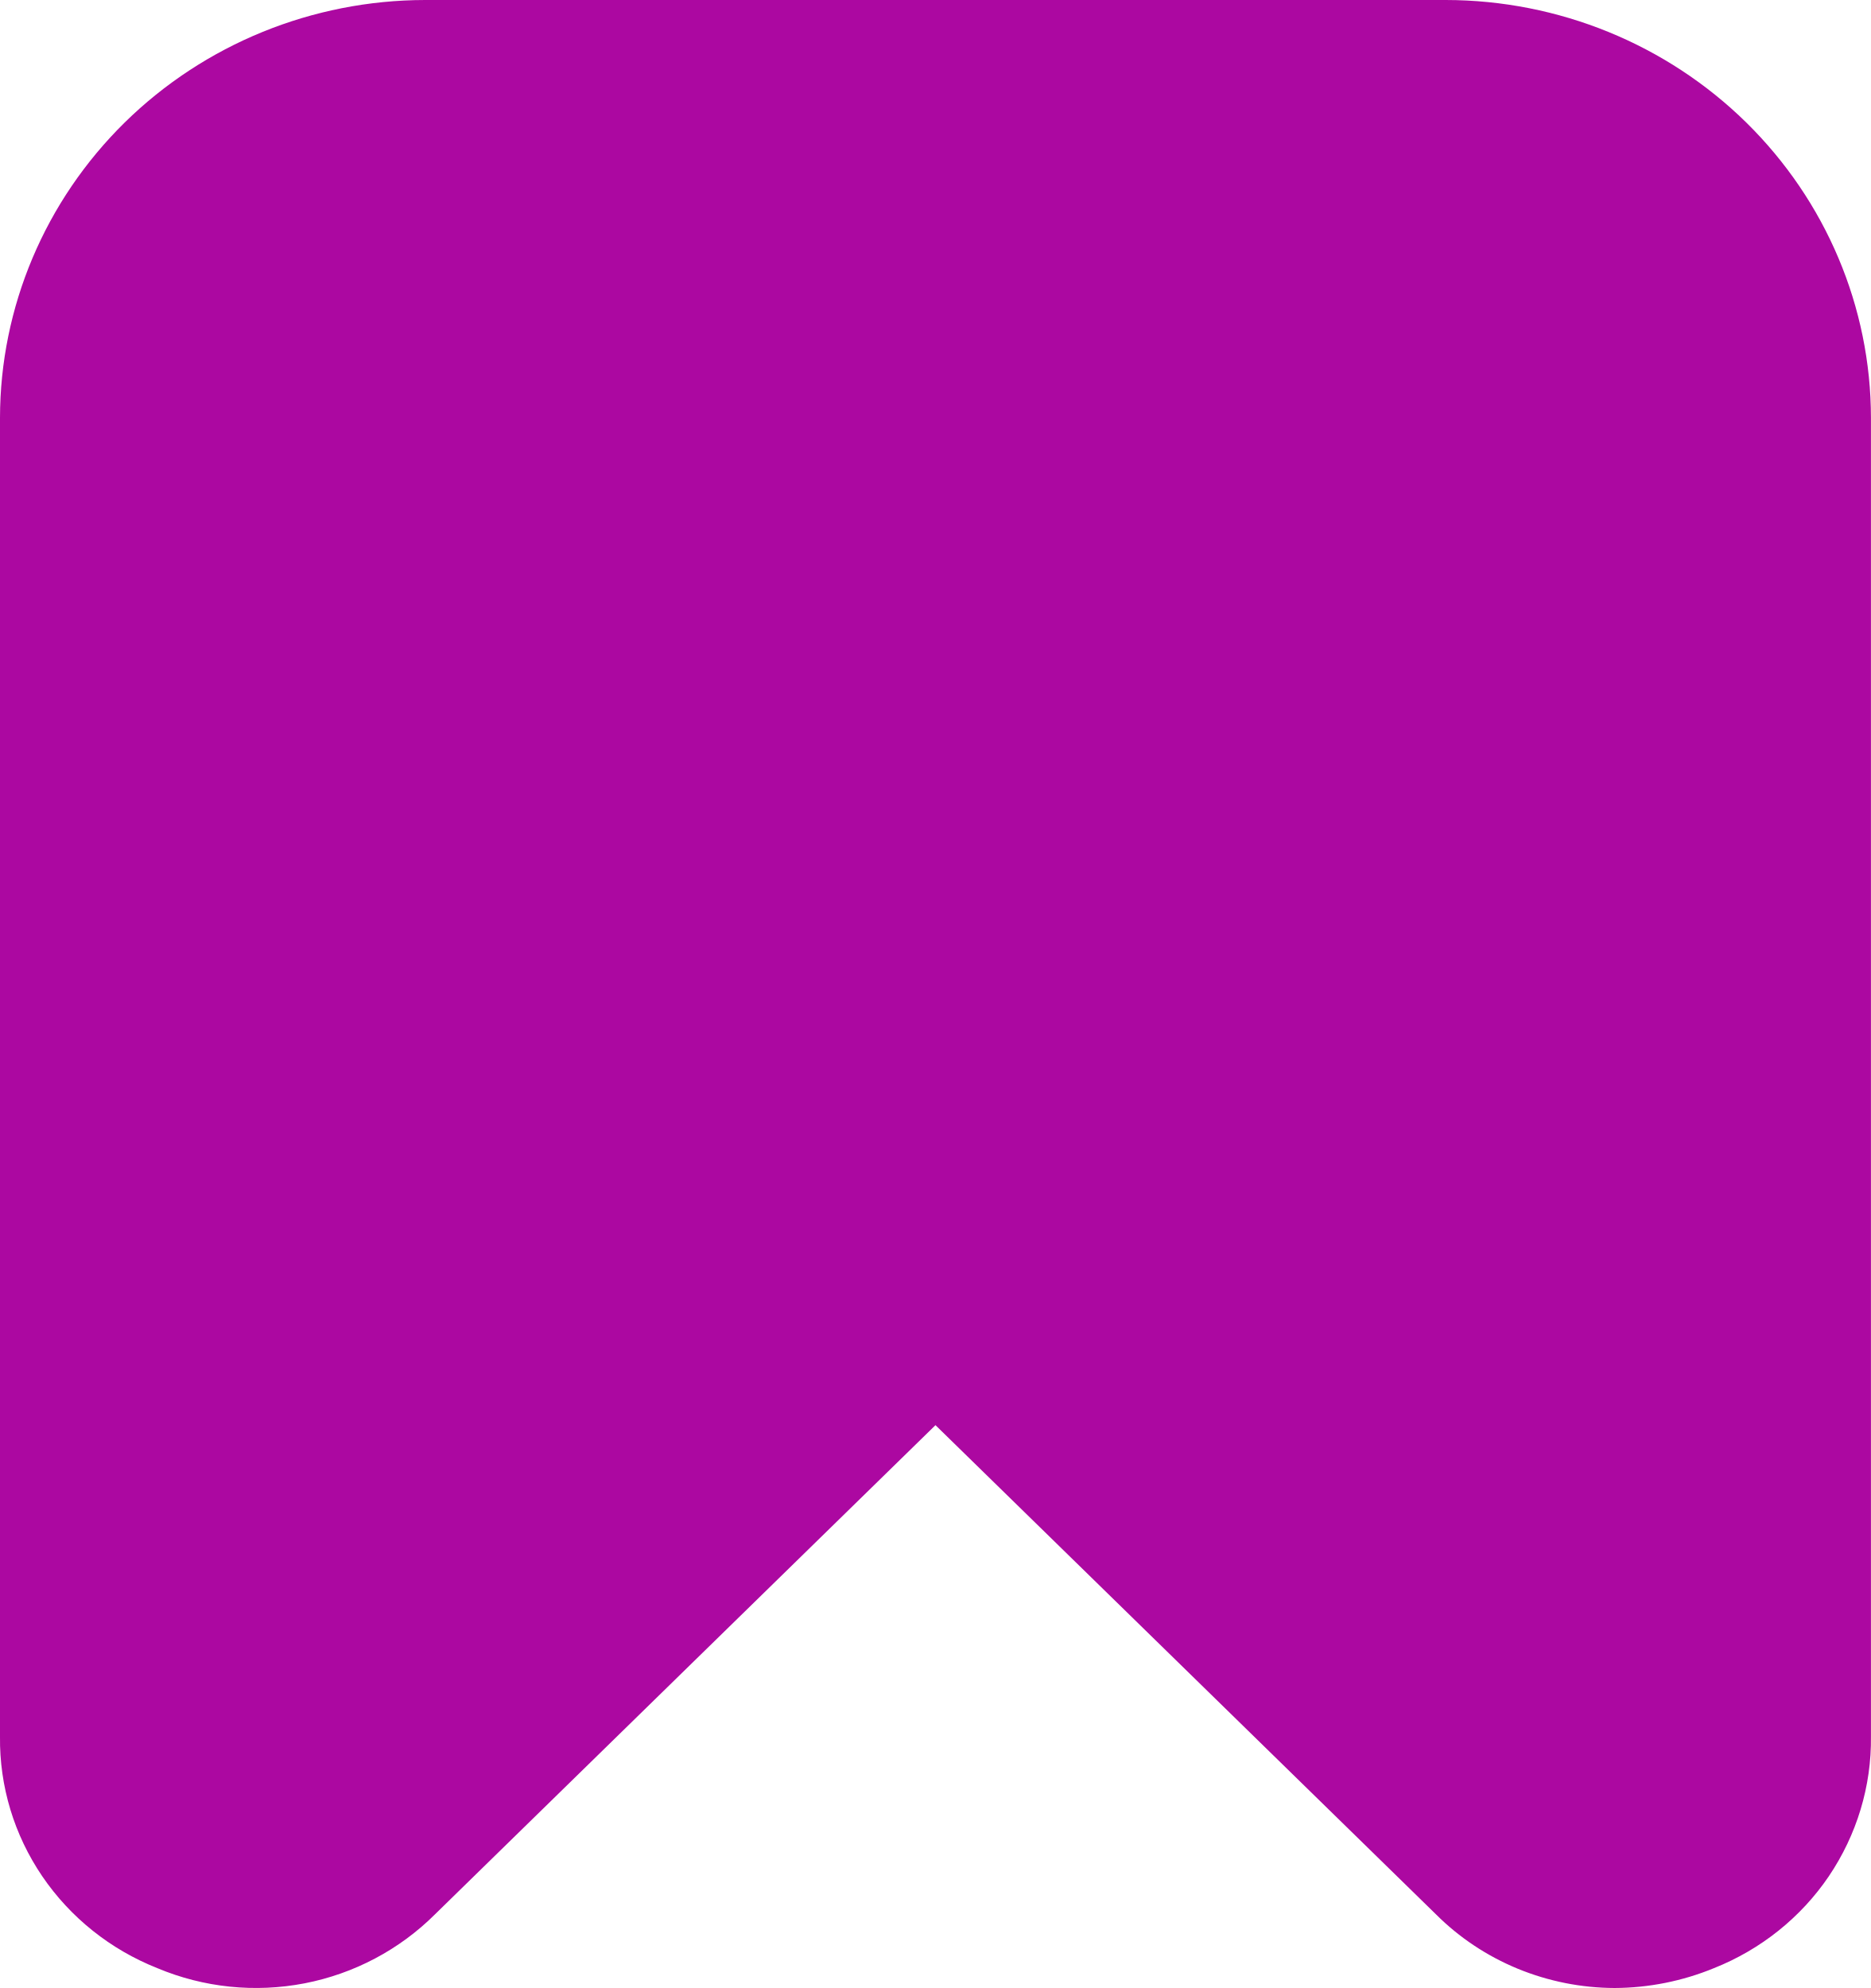
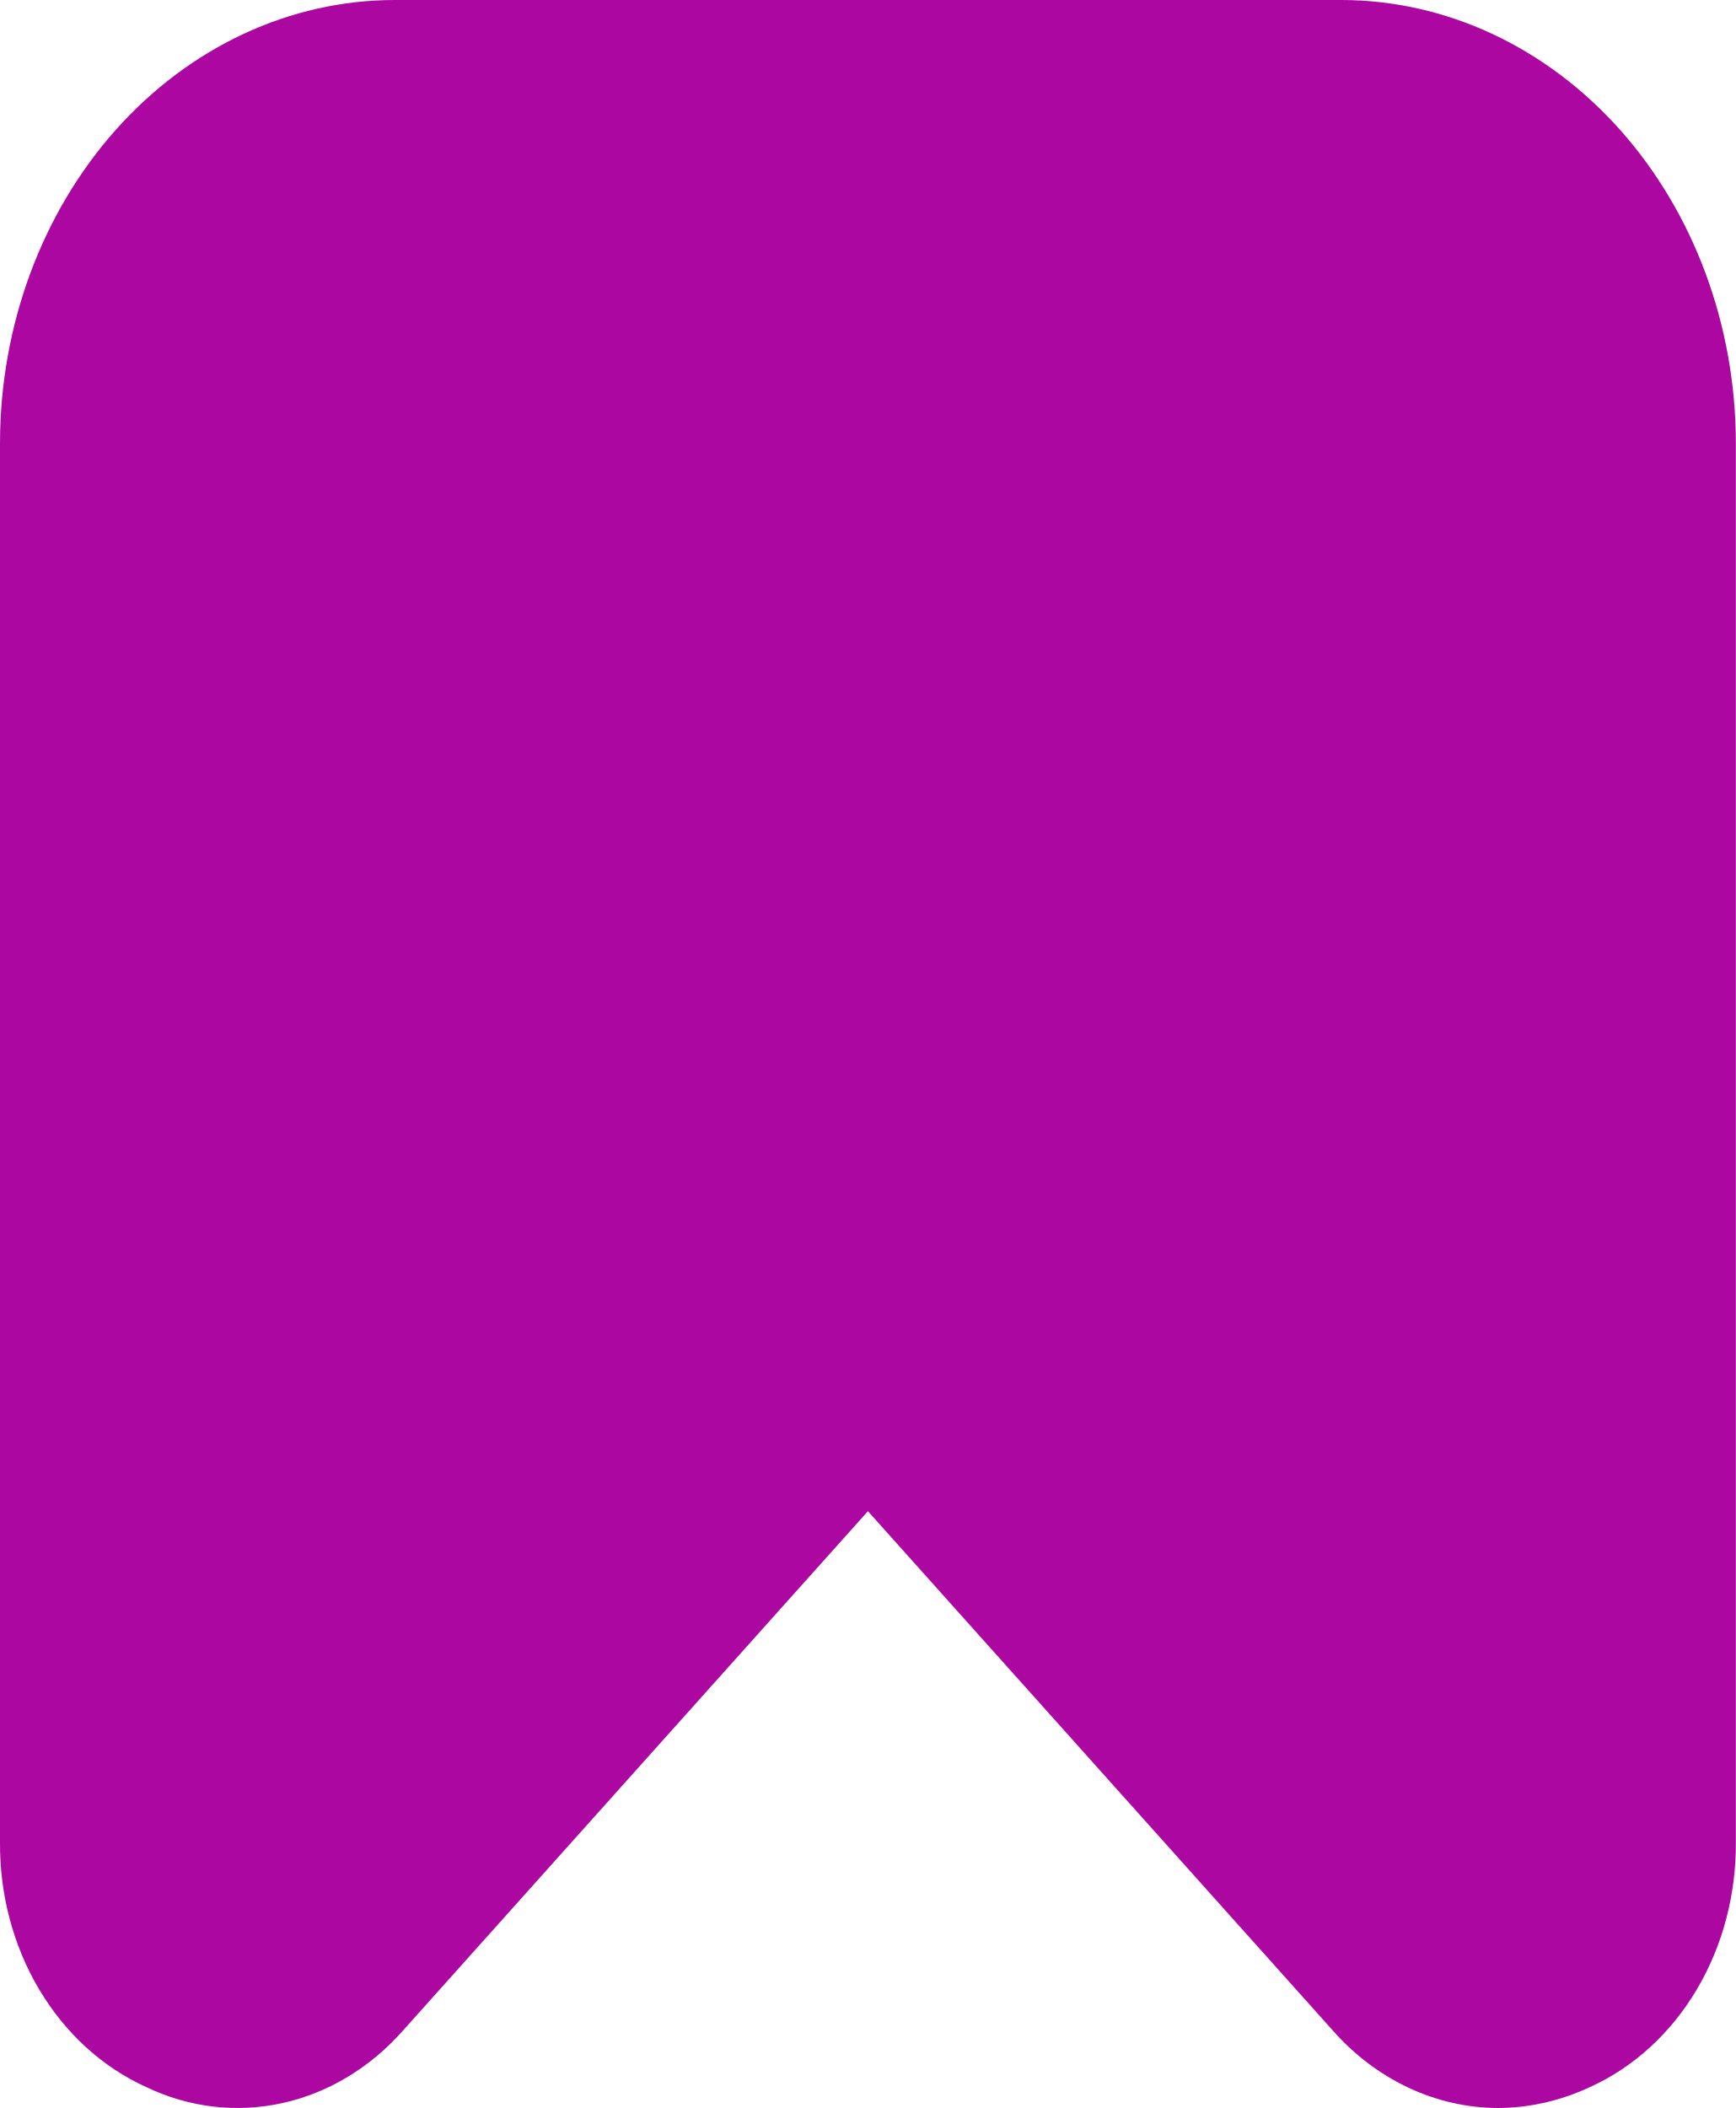
- <svg xmlns="http://www.w3.org/2000/svg" width="16" height="17" viewBox="0 0 16 17" fill="none">
-   <path d="M1.345 16.83C1.742 16.997 2.181 17.042 2.605 16.96C3.028 16.878 3.417 16.672 3.72 16.37L8 12.187L12.28 16.37C12.479 16.569 12.717 16.727 12.979 16.835C13.242 16.943 13.523 16.999 13.807 17C14.099 16.999 14.389 16.941 14.658 16.83C15.058 16.671 15.401 16.397 15.64 16.044C15.879 15.69 16.005 15.274 16 14.85V3.573C15.999 2.626 15.615 1.718 14.934 1.048C14.252 0.378 13.328 0.001 12.364 0L3.636 0C2.672 0.001 1.748 0.378 1.066 1.048C0.385 1.718 0.001 2.626 0 3.573V14.85C-0.005 15.275 0.121 15.691 0.361 16.044C0.601 16.397 0.944 16.671 1.345 16.83Z" fill="#AC08A1" />
+ <svg xmlns="http://www.w3.org/2000/svg" width="14" height="17" viewBox="0 0 14 17" fill="none">
+   <path d="M1.177 16.83C1.524 16.997 1.908 17.042 2.279 16.96C2.65 16.878 2.99 16.672 3.255 16.37L7 12.187L10.745 16.37C10.919 16.569 11.128 16.727 11.357 16.835C11.586 16.943 11.832 16.999 12.081 17C12.337 16.999 12.59 16.941 12.826 16.83C13.176 16.671 13.476 16.397 13.685 16.044C13.895 15.69 14.004 15.274 14 14.85V3.573C13.999 2.626 13.663 1.718 13.067 1.048C12.47 0.378 11.662 0.001 10.818 0L3.182 0C2.338 0.001 1.53 0.378 0.933 1.048C0.337 1.718 0.001 2.626 0 3.573V14.85C-0.004 15.275 0.106 15.691 0.316 16.044C0.526 16.397 0.826 16.671 1.177 16.83V16.83Z" fill="#AC08A1" />
</svg>
